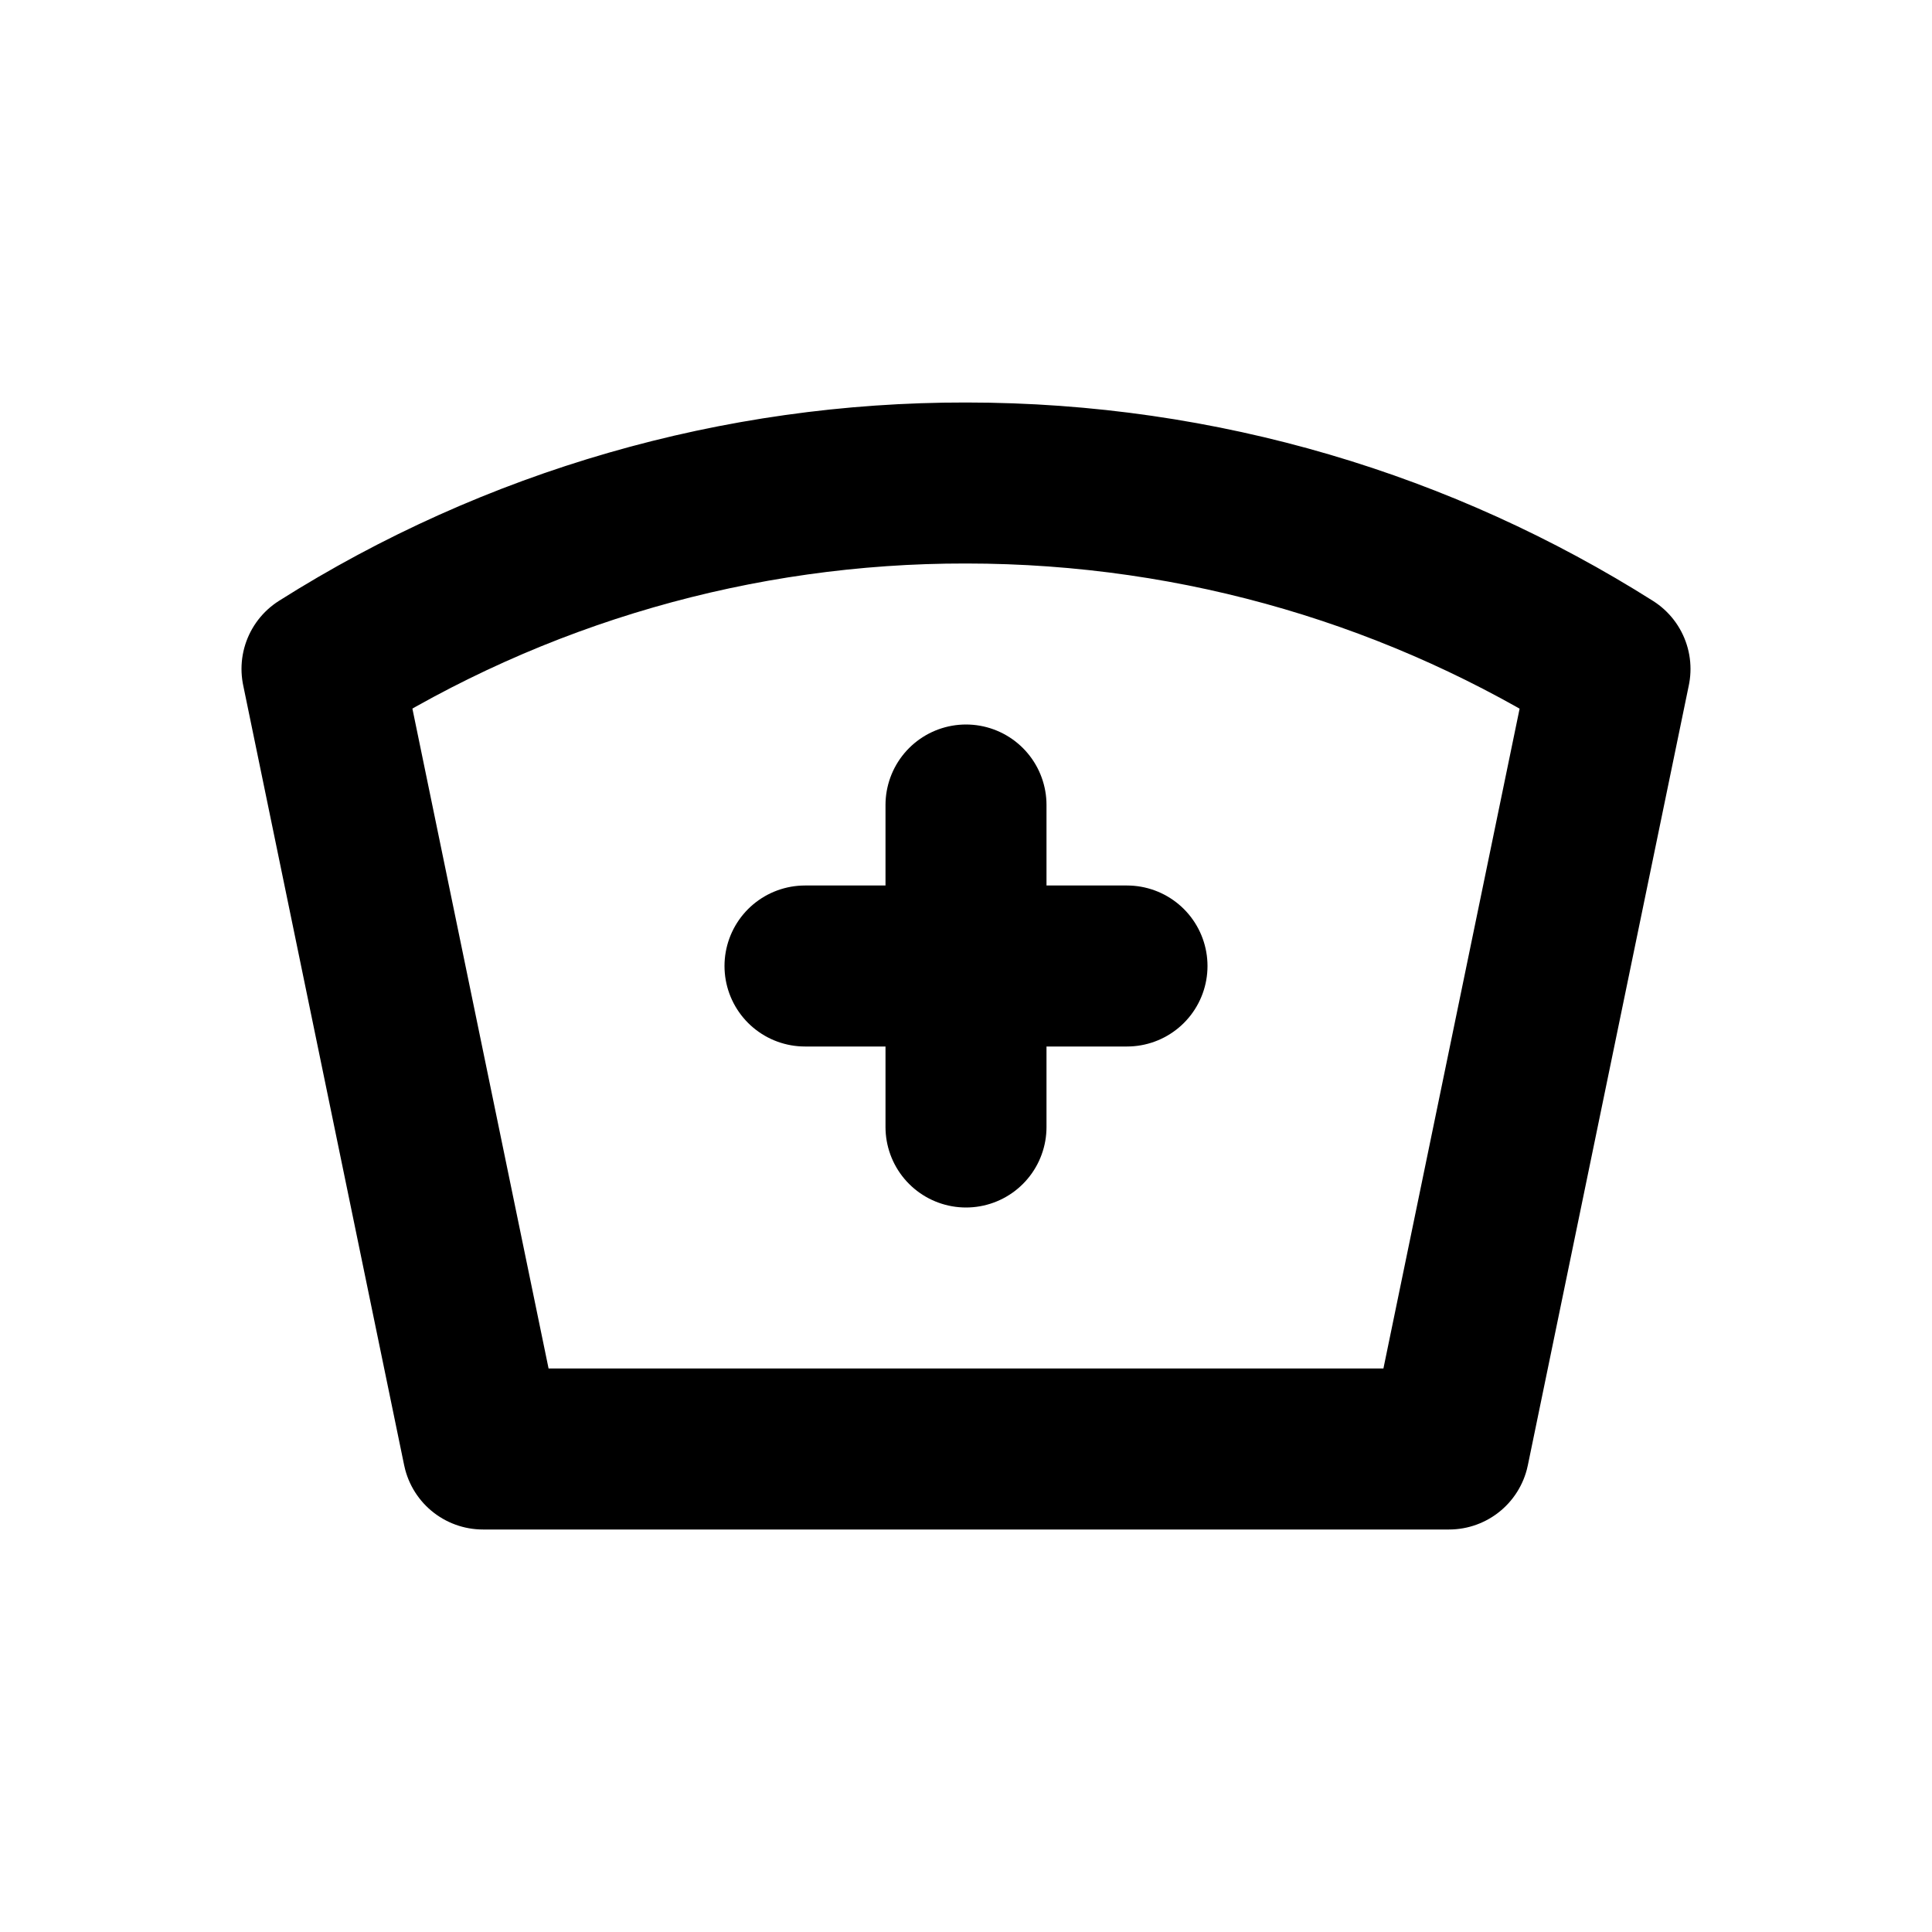
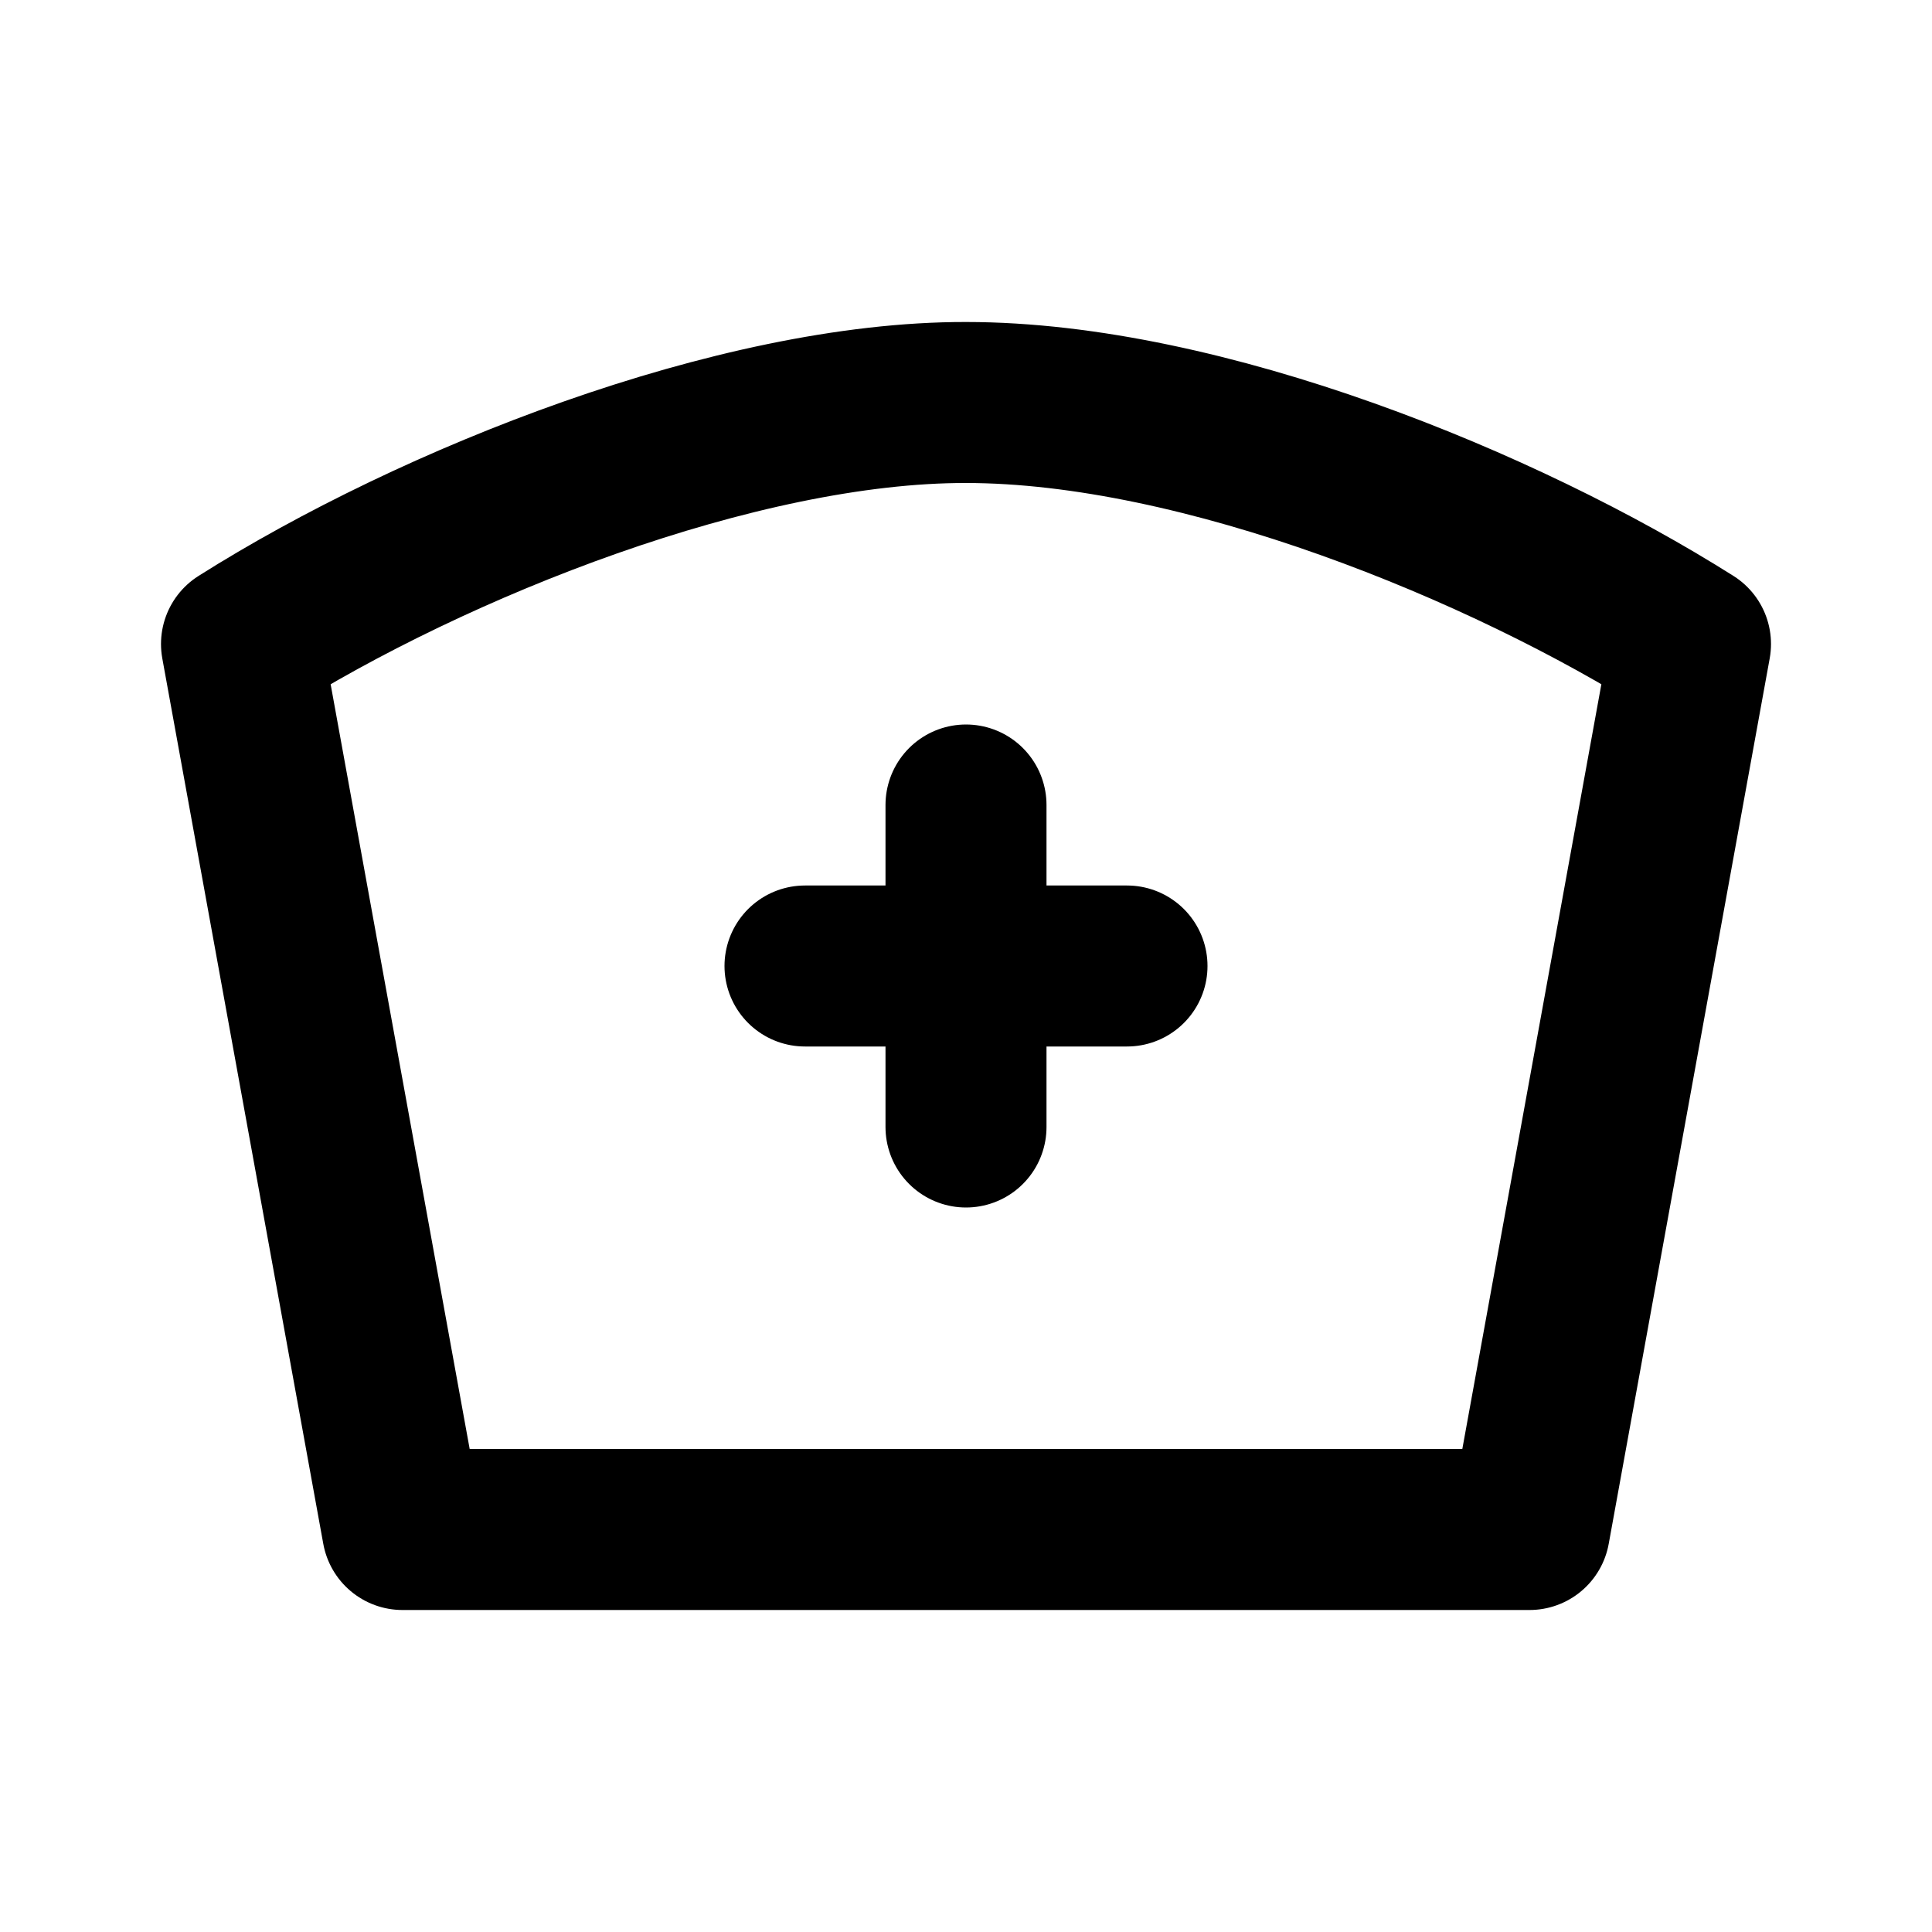
<svg xmlns="http://www.w3.org/2000/svg" fill="none" stroke="currentColor" stroke-linecap="round" stroke-linejoin="round" stroke-width="2" viewBox="0 0 24 24">
  <path stroke="none" d="M0 0h24v24H0z" />
-   <path d="M12 6c2.941 0 5.685.847 8 2.31L18 18H6L4 8.309A14.93 14.93 0 0 1 12 6M10 12h4M12 10v4" />
+   <path d="M12 5c2.941 0 6.685 1.537 9 3l-2 11H5L3 8c2.394-1.513 6.168-3.005 9-3M10 12h4M12 10v4" />
</svg>
